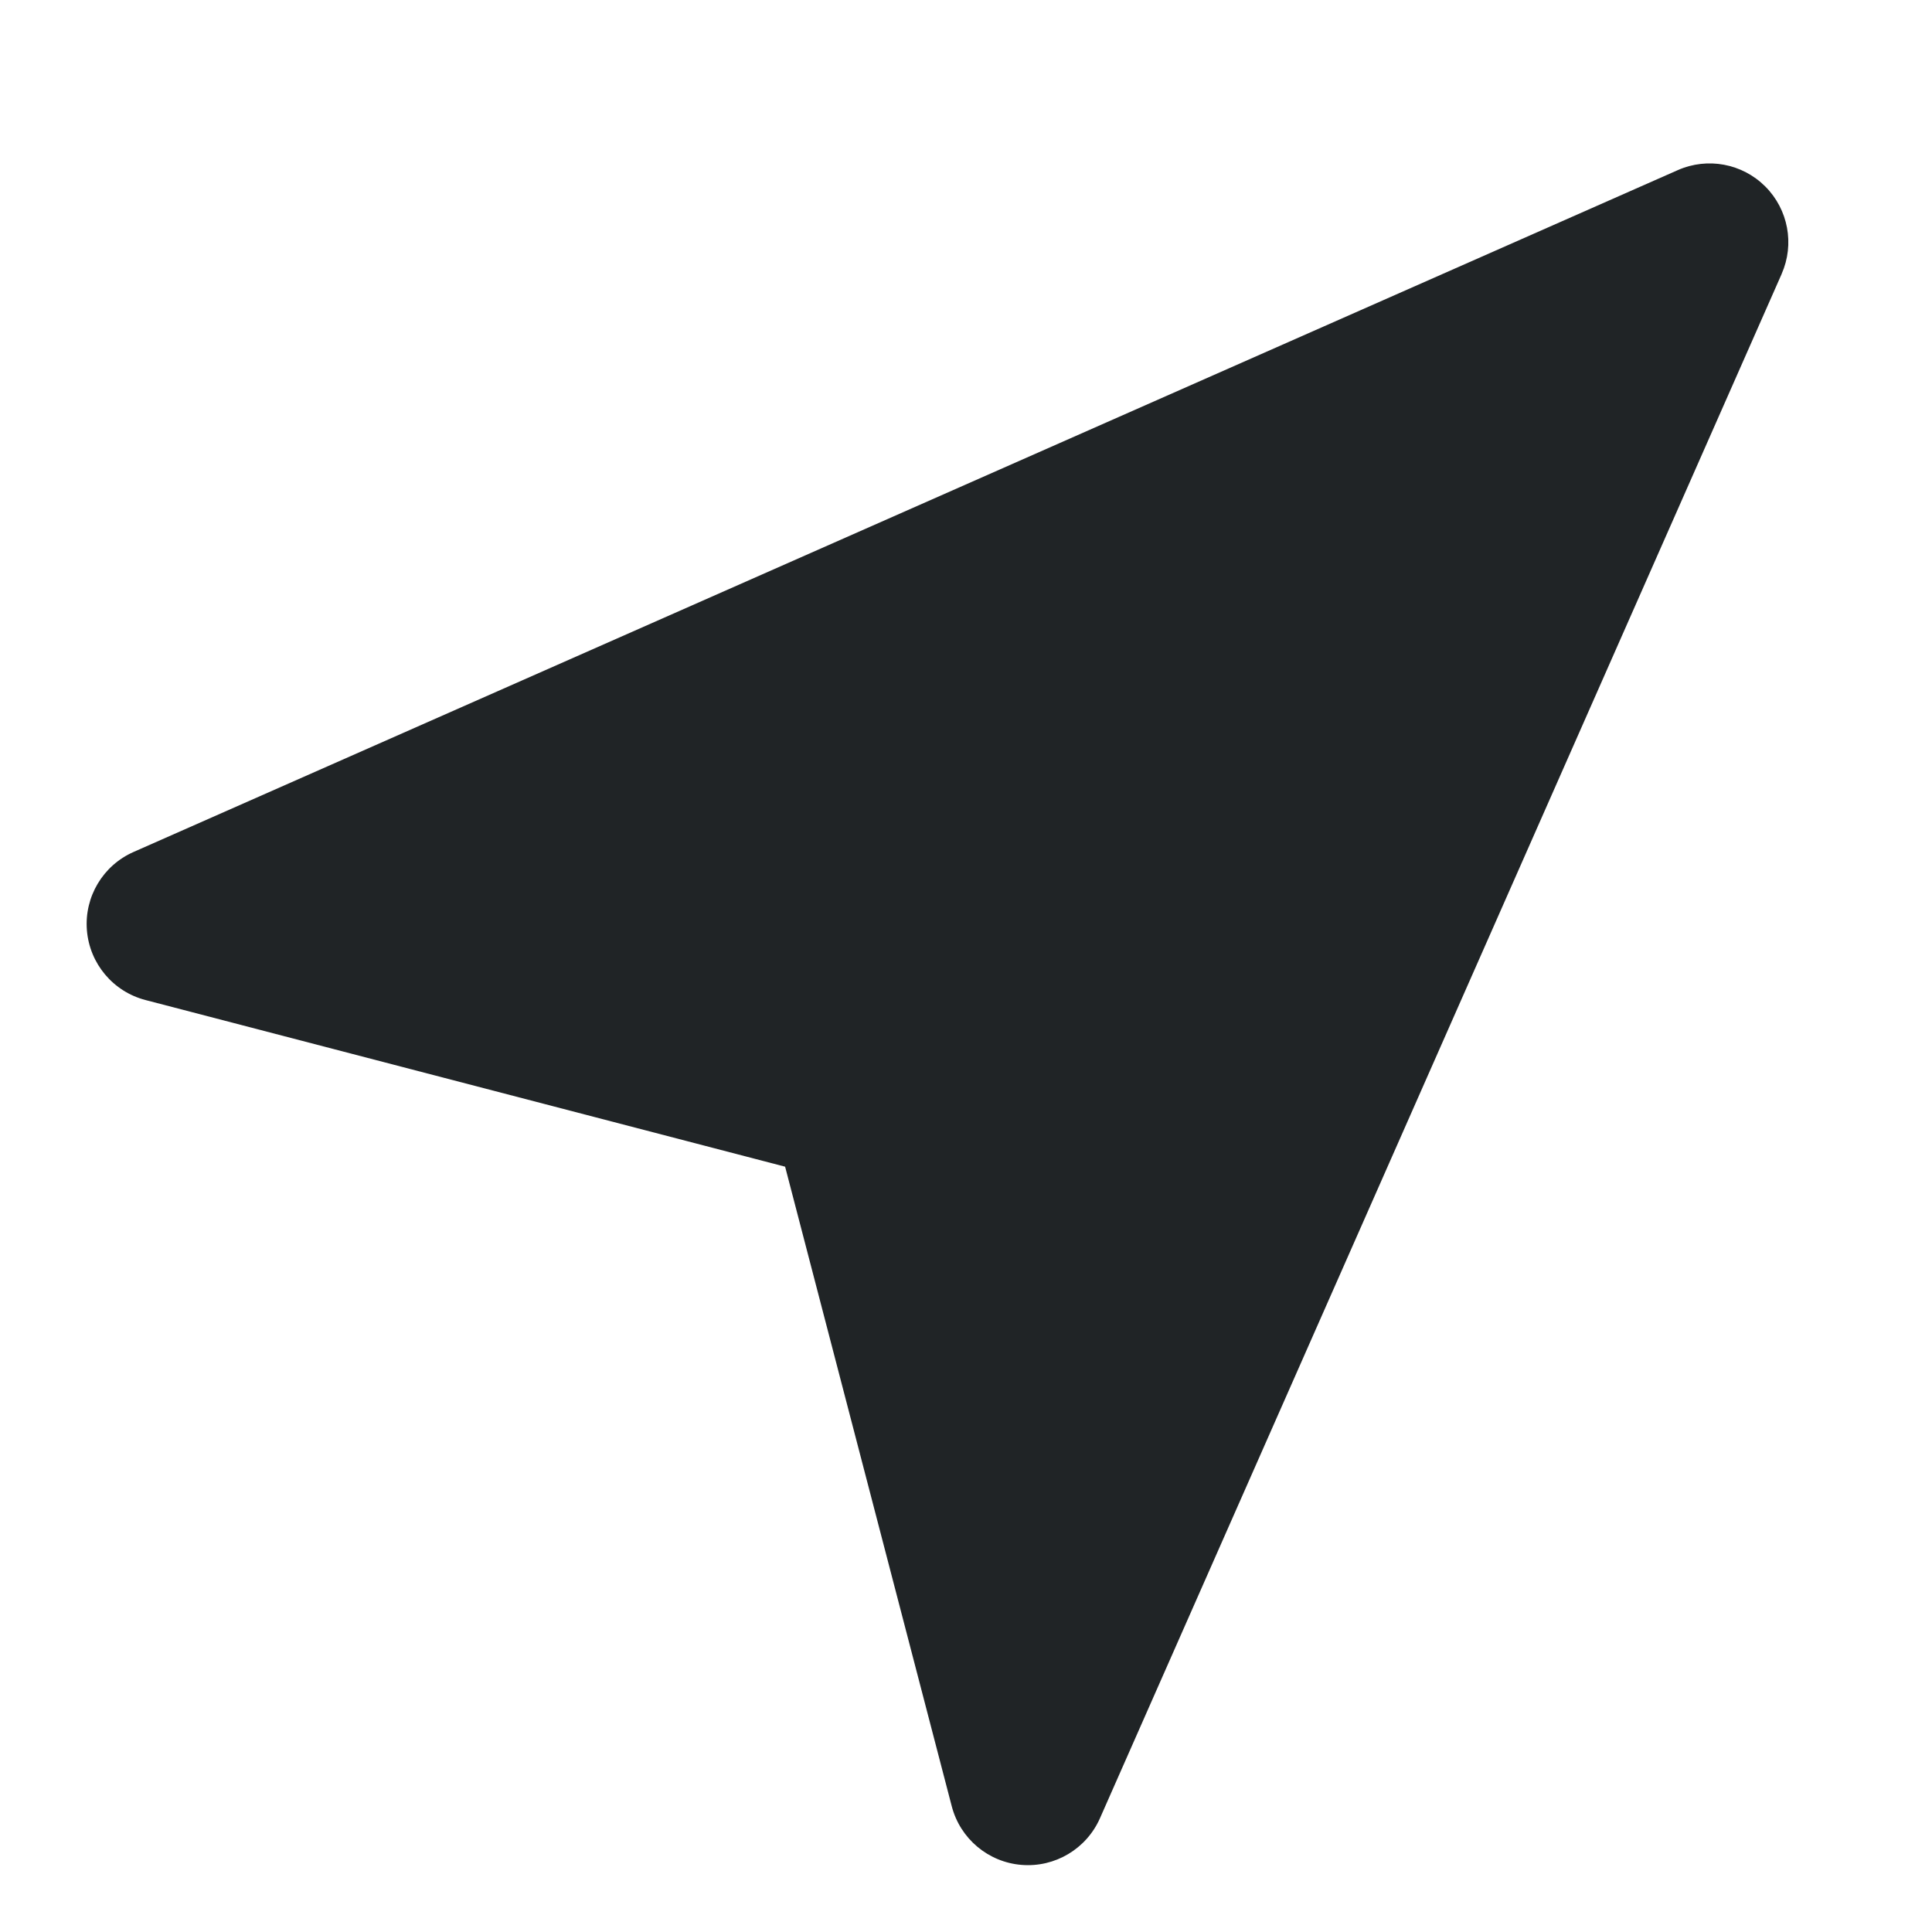
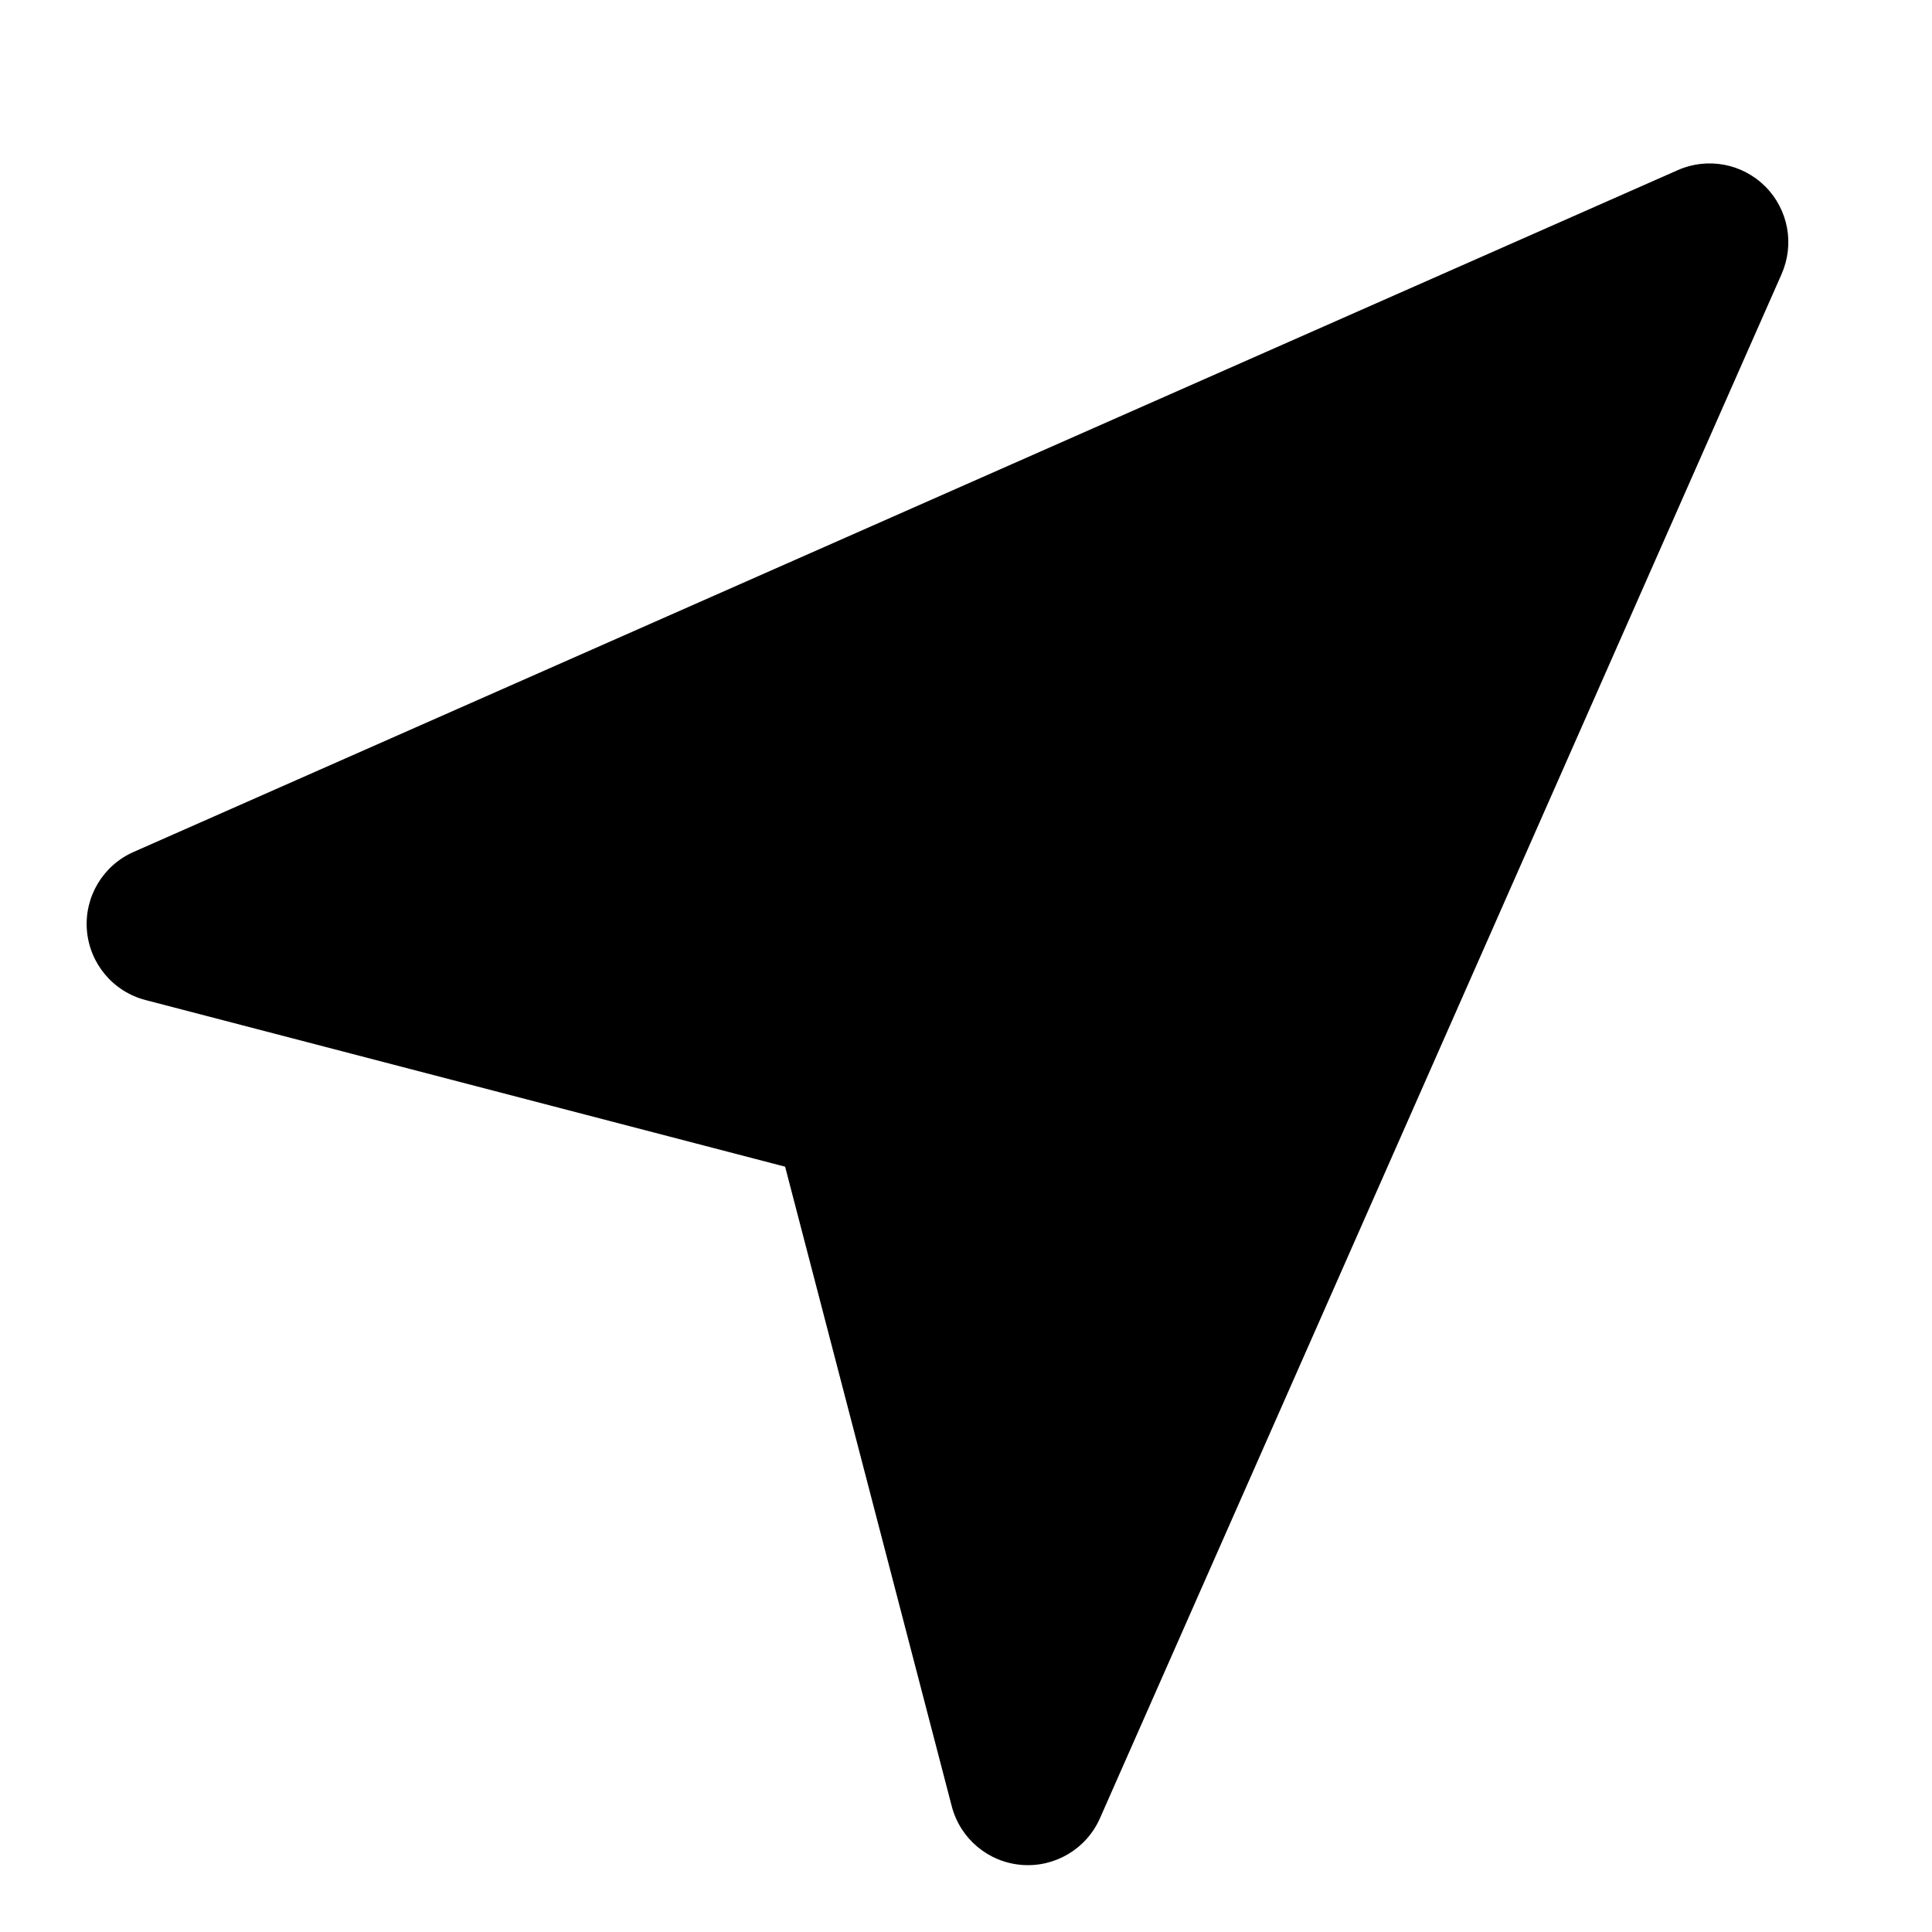
<svg xmlns="http://www.w3.org/2000/svg" fill="none" viewBox="0 0 24 24">
-   <path data-follow-fill="#202426" d="M22.132 3.403a.978.978 0 0 0-1.289-1.29L1.66 10.583a.977.977 0 0 0 .148 1.84l7.945 2.07 2.07 7.945a.978.978 0 0 0 1.841.149l8.468-19.183Z" fill="#202426" />
+   <path fill="#000" d="M22.132 3.403a.978.978 0 0 0-1.289-1.29L1.66 10.583a.977.977 0 0 0 .148 1.84l7.945 2.07 2.07 7.945a.978.978 0 0 0 1.841.149l8.468-19.183Z" data-follow-fill="#000" />
</svg>
